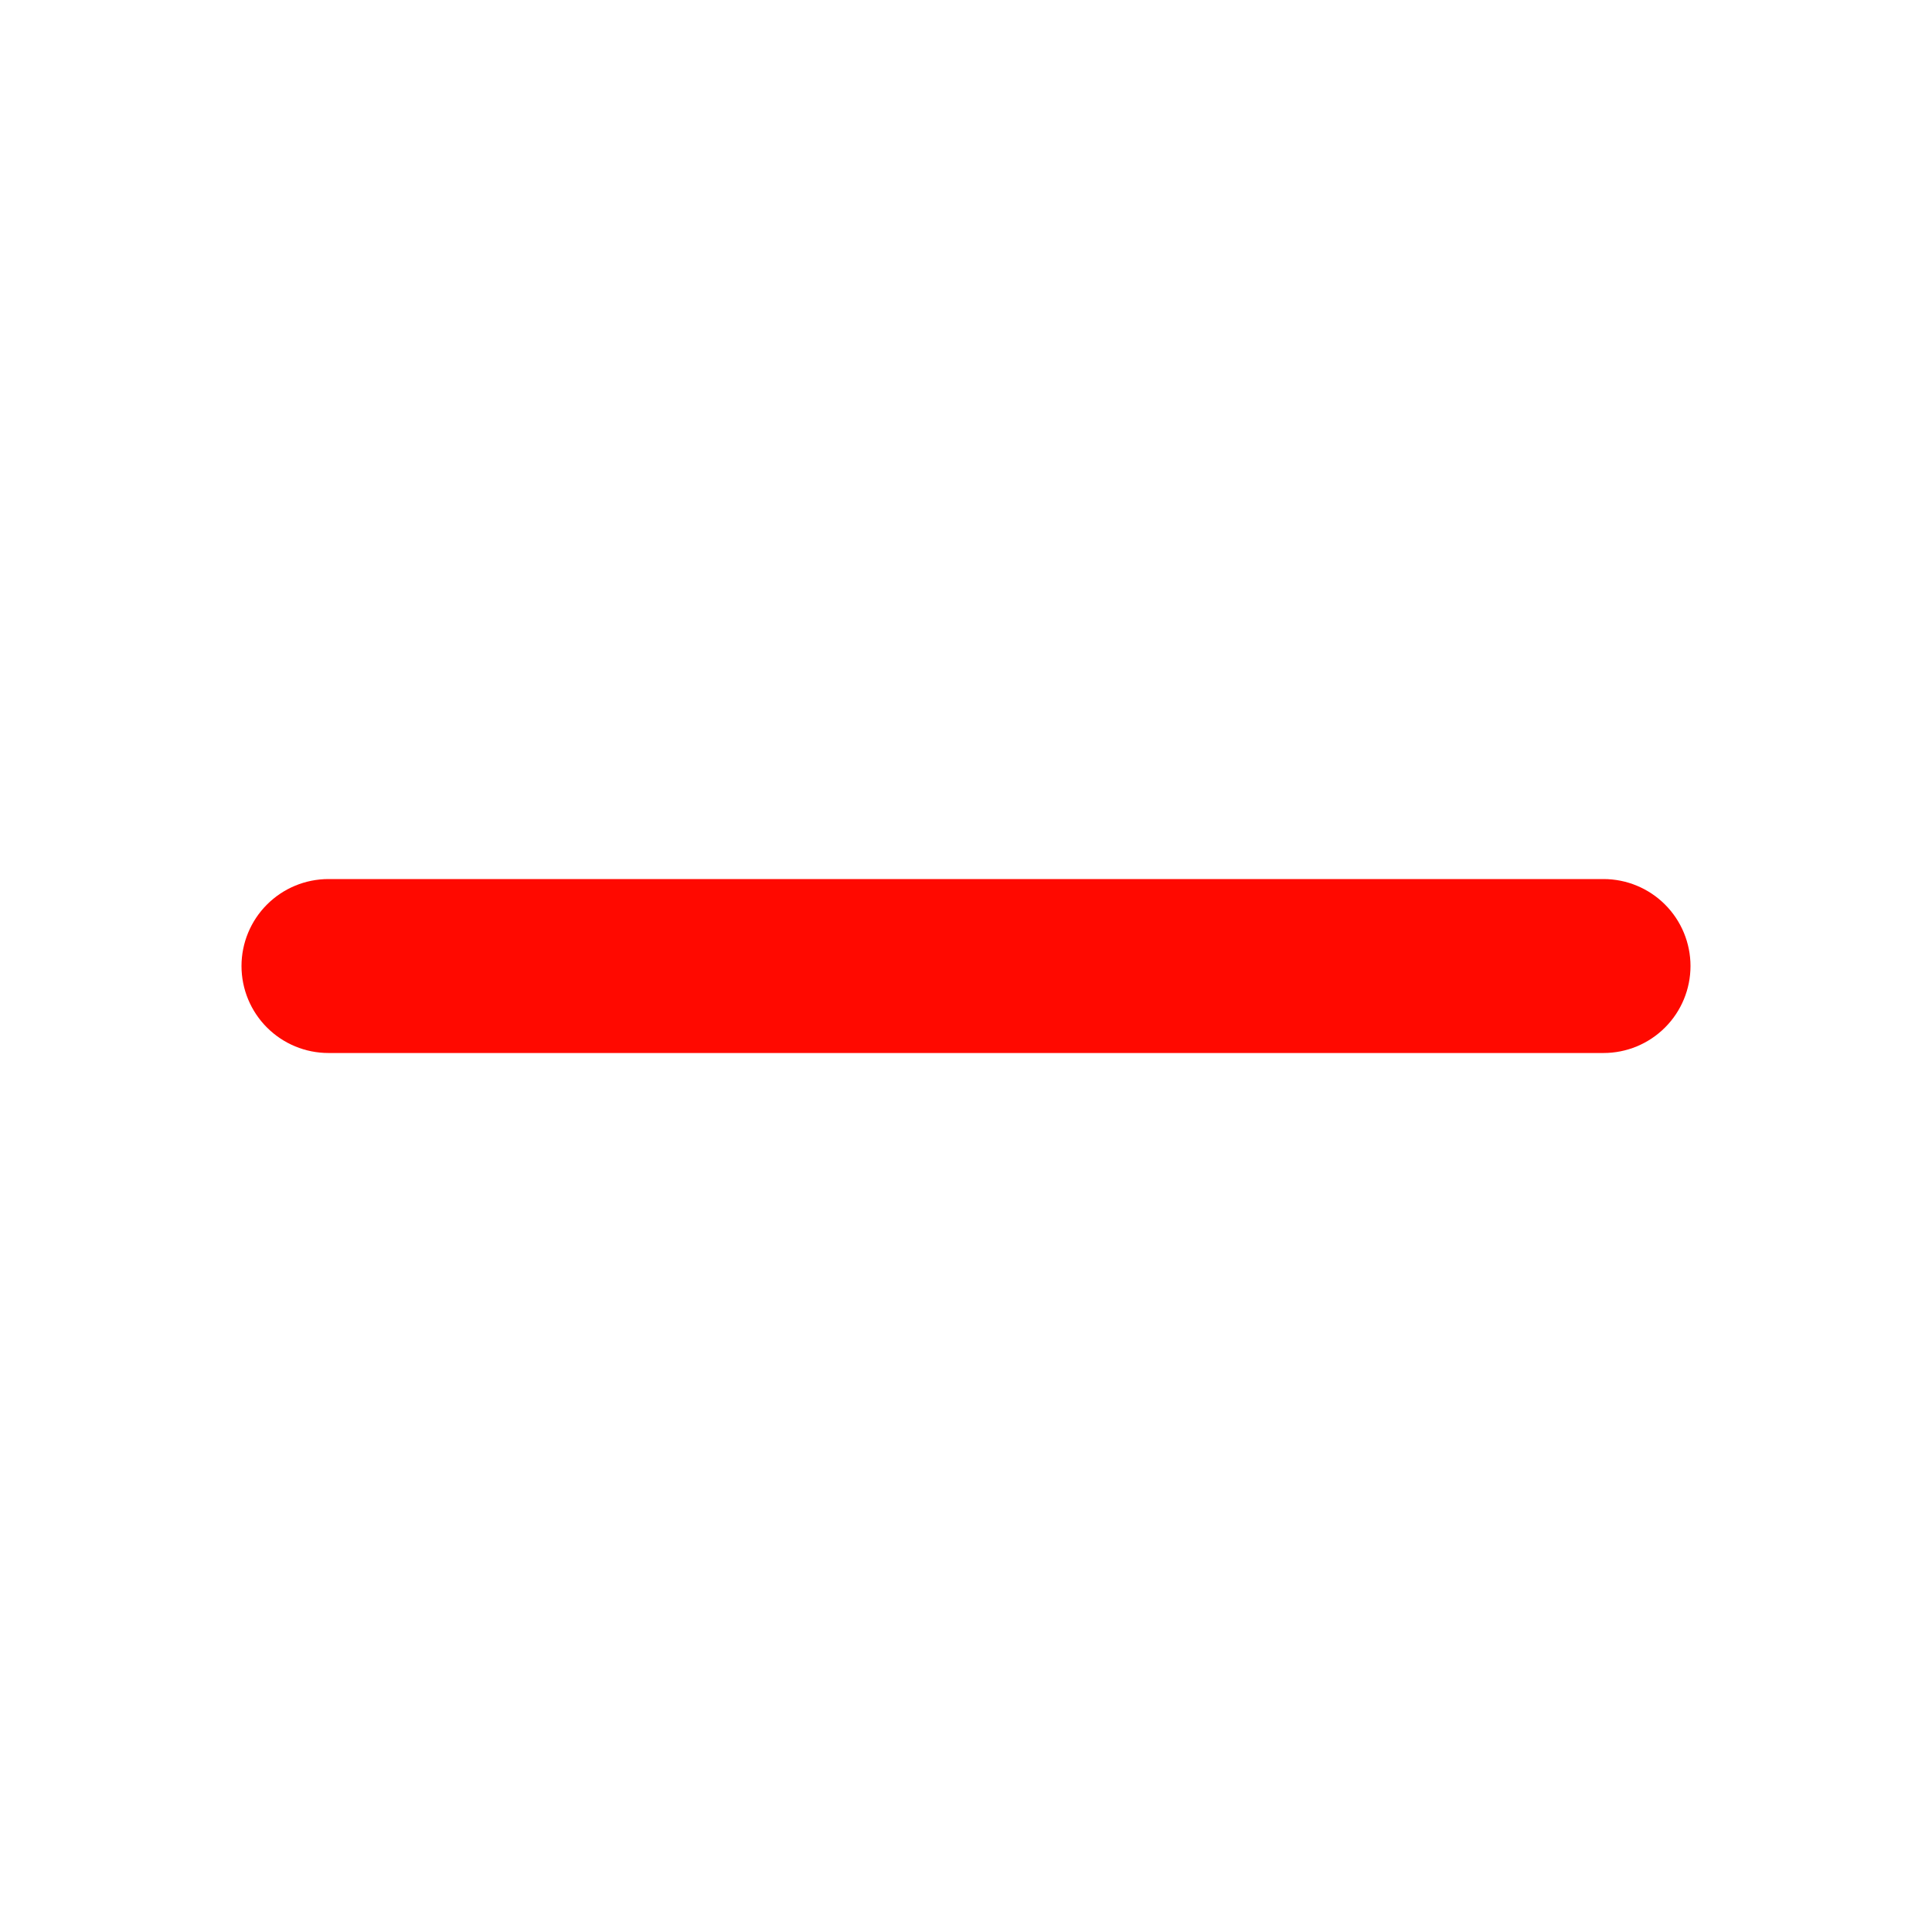
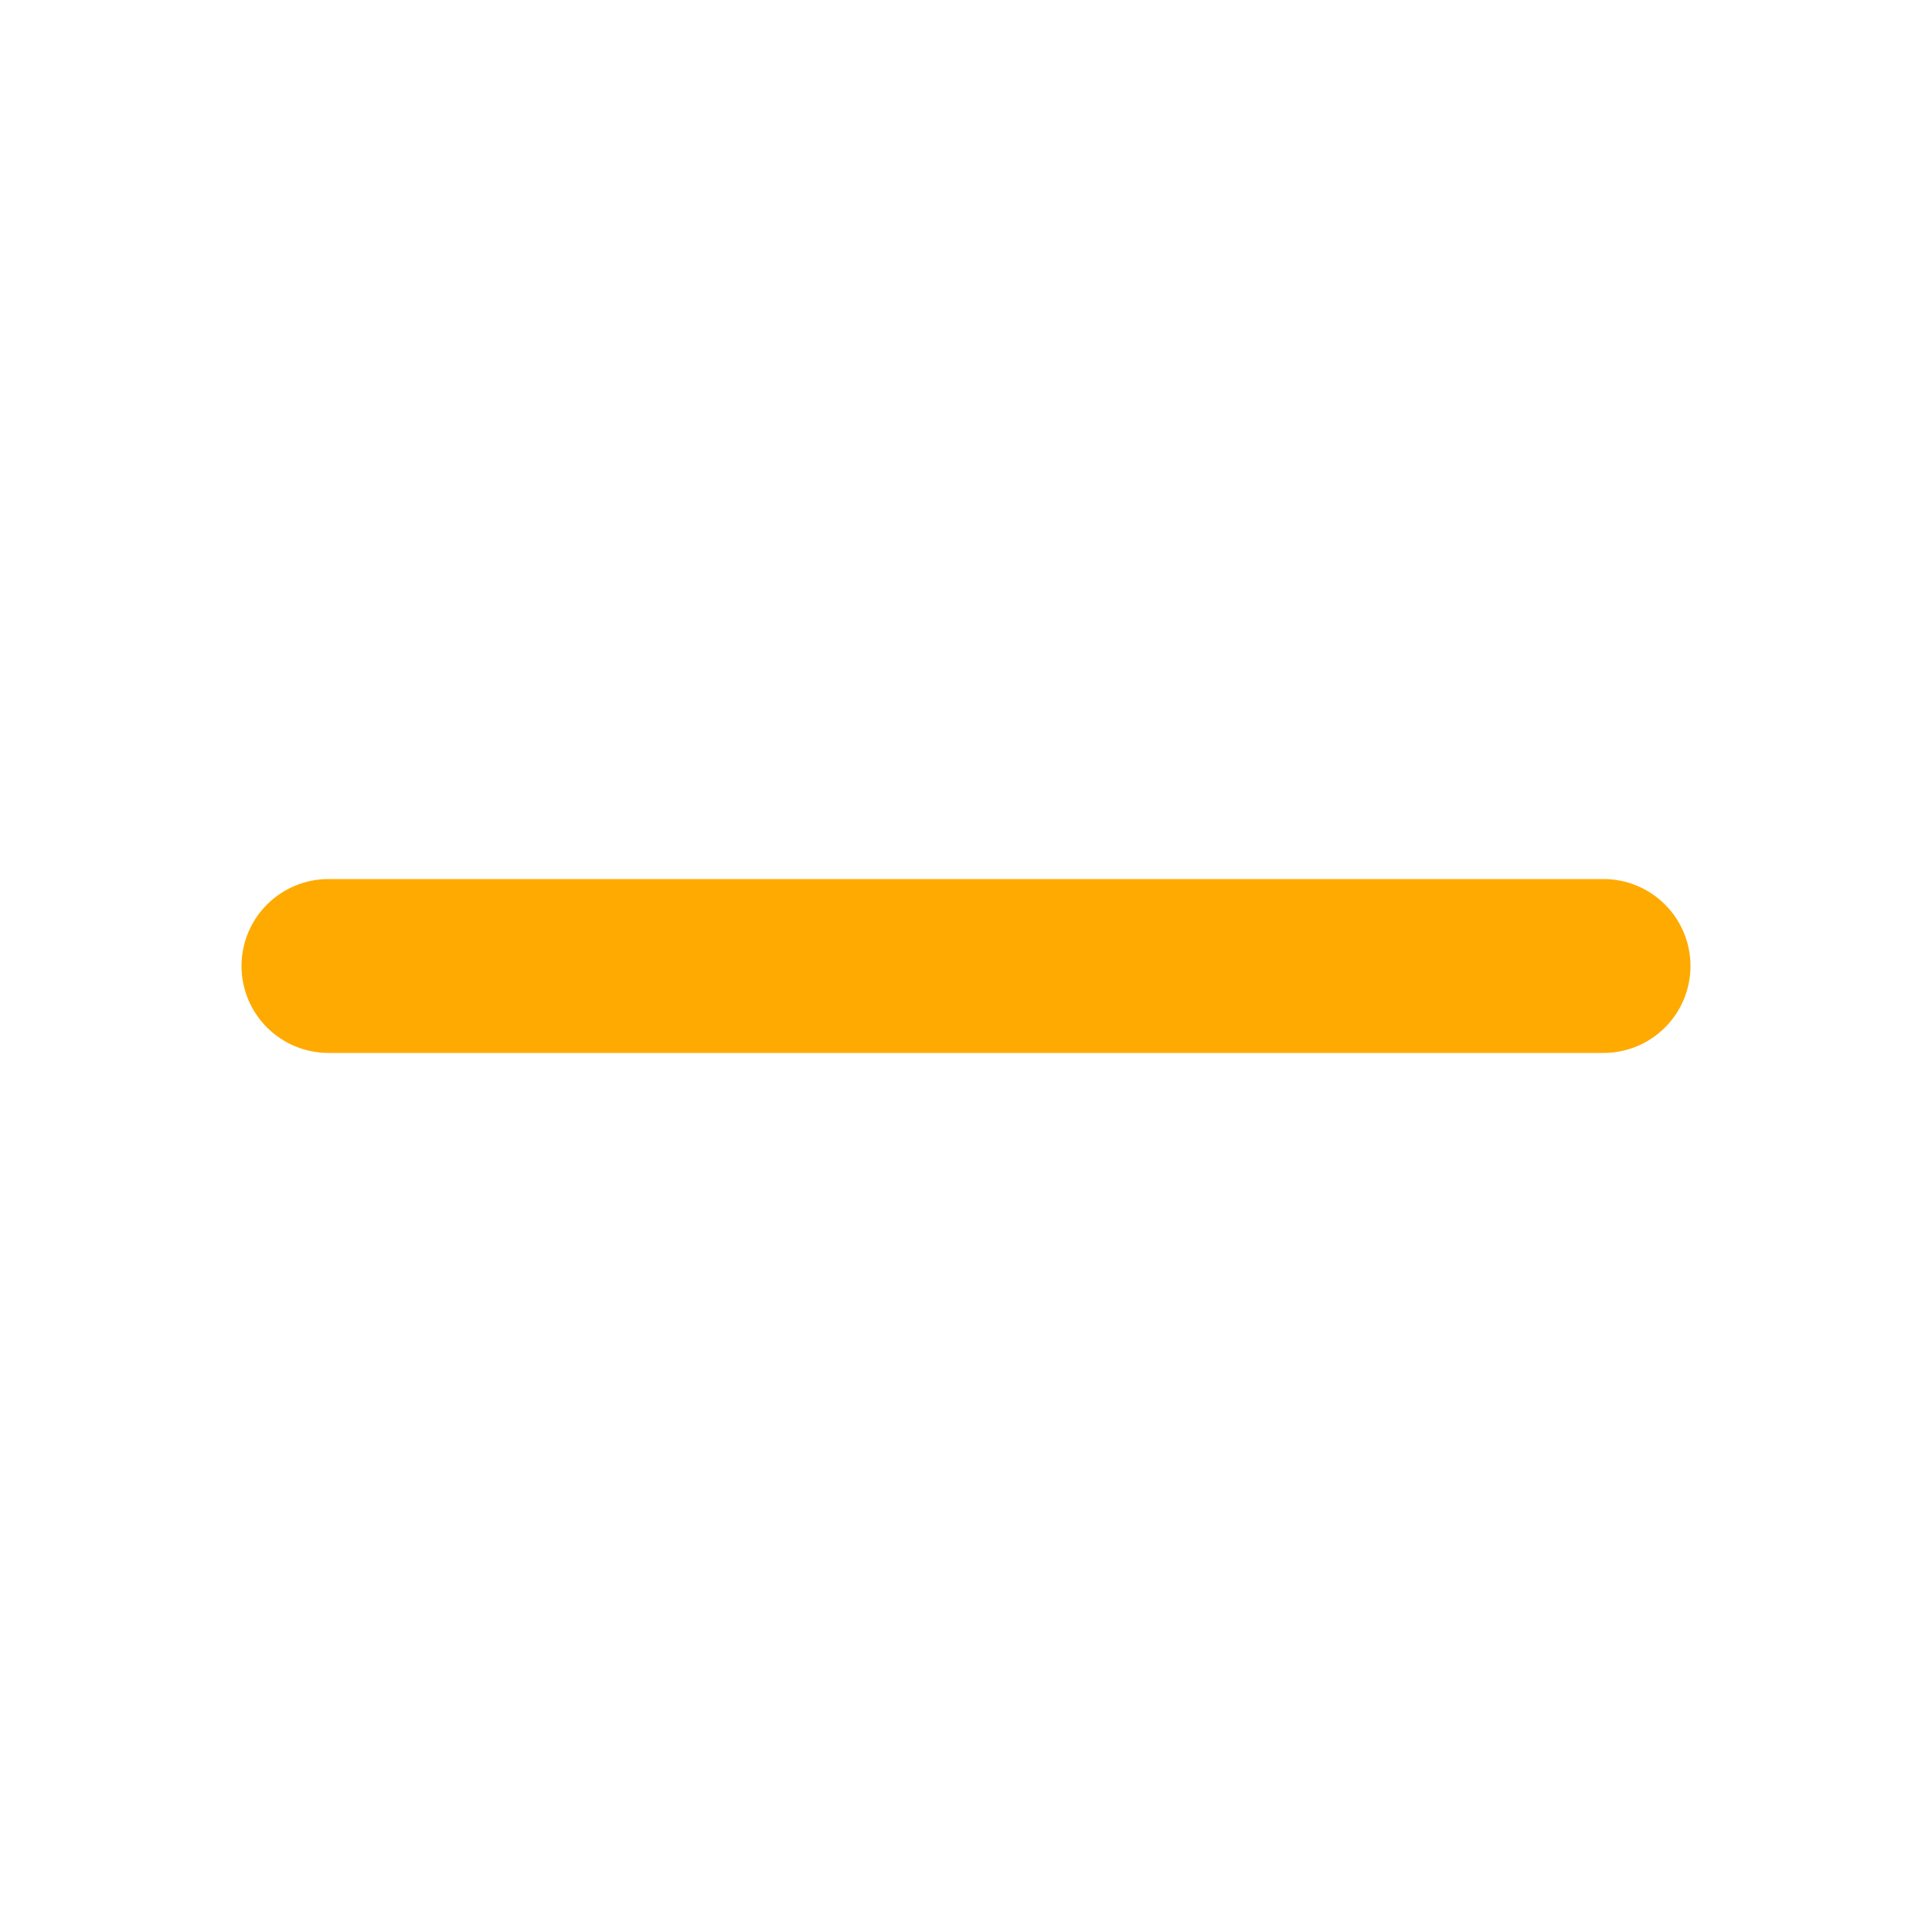
<svg xmlns="http://www.w3.org/2000/svg" width="32" height="32" viewBox="0 0 32 32" fill="none">
-   <path d="M28 16C28 16.383 27.848 16.749 27.578 17.019C27.308 17.289 26.942 17.441 26.56 17.441H16H5.44C5.058 17.441 4.692 17.289 4.422 17.019C4.152 16.749 4 16.383 4 16C4 15.619 4.152 15.252 4.422 14.982C4.692 14.712 5.058 14.56 5.44 14.56H16H26.56C26.942 14.56 27.308 14.712 27.578 14.982C27.848 15.252 28 15.619 28 16Z" fill="#FF0900" />
+   <g id="Icons Huge">
+     <path id="Vector" d="M28 16C28 16.382 27.848 16.748 27.578 17.018C27.308 17.288 26.942 17.44 26.56 17.44H16H5.44C5.058 17.44 4.692 17.288 4.422 17.018C4.152 16.748 4 16.382 4 16C4 15.618 4.152 15.252 4.422 14.982C4.692 14.712 5.058 14.56 5.44 14.56H16H26.56C26.942 14.56 27.308 14.712 27.578 14.982C27.848 15.252 28 15.618 28 16Z" fill="#FFAA00" />
+   </g>
</svg>
